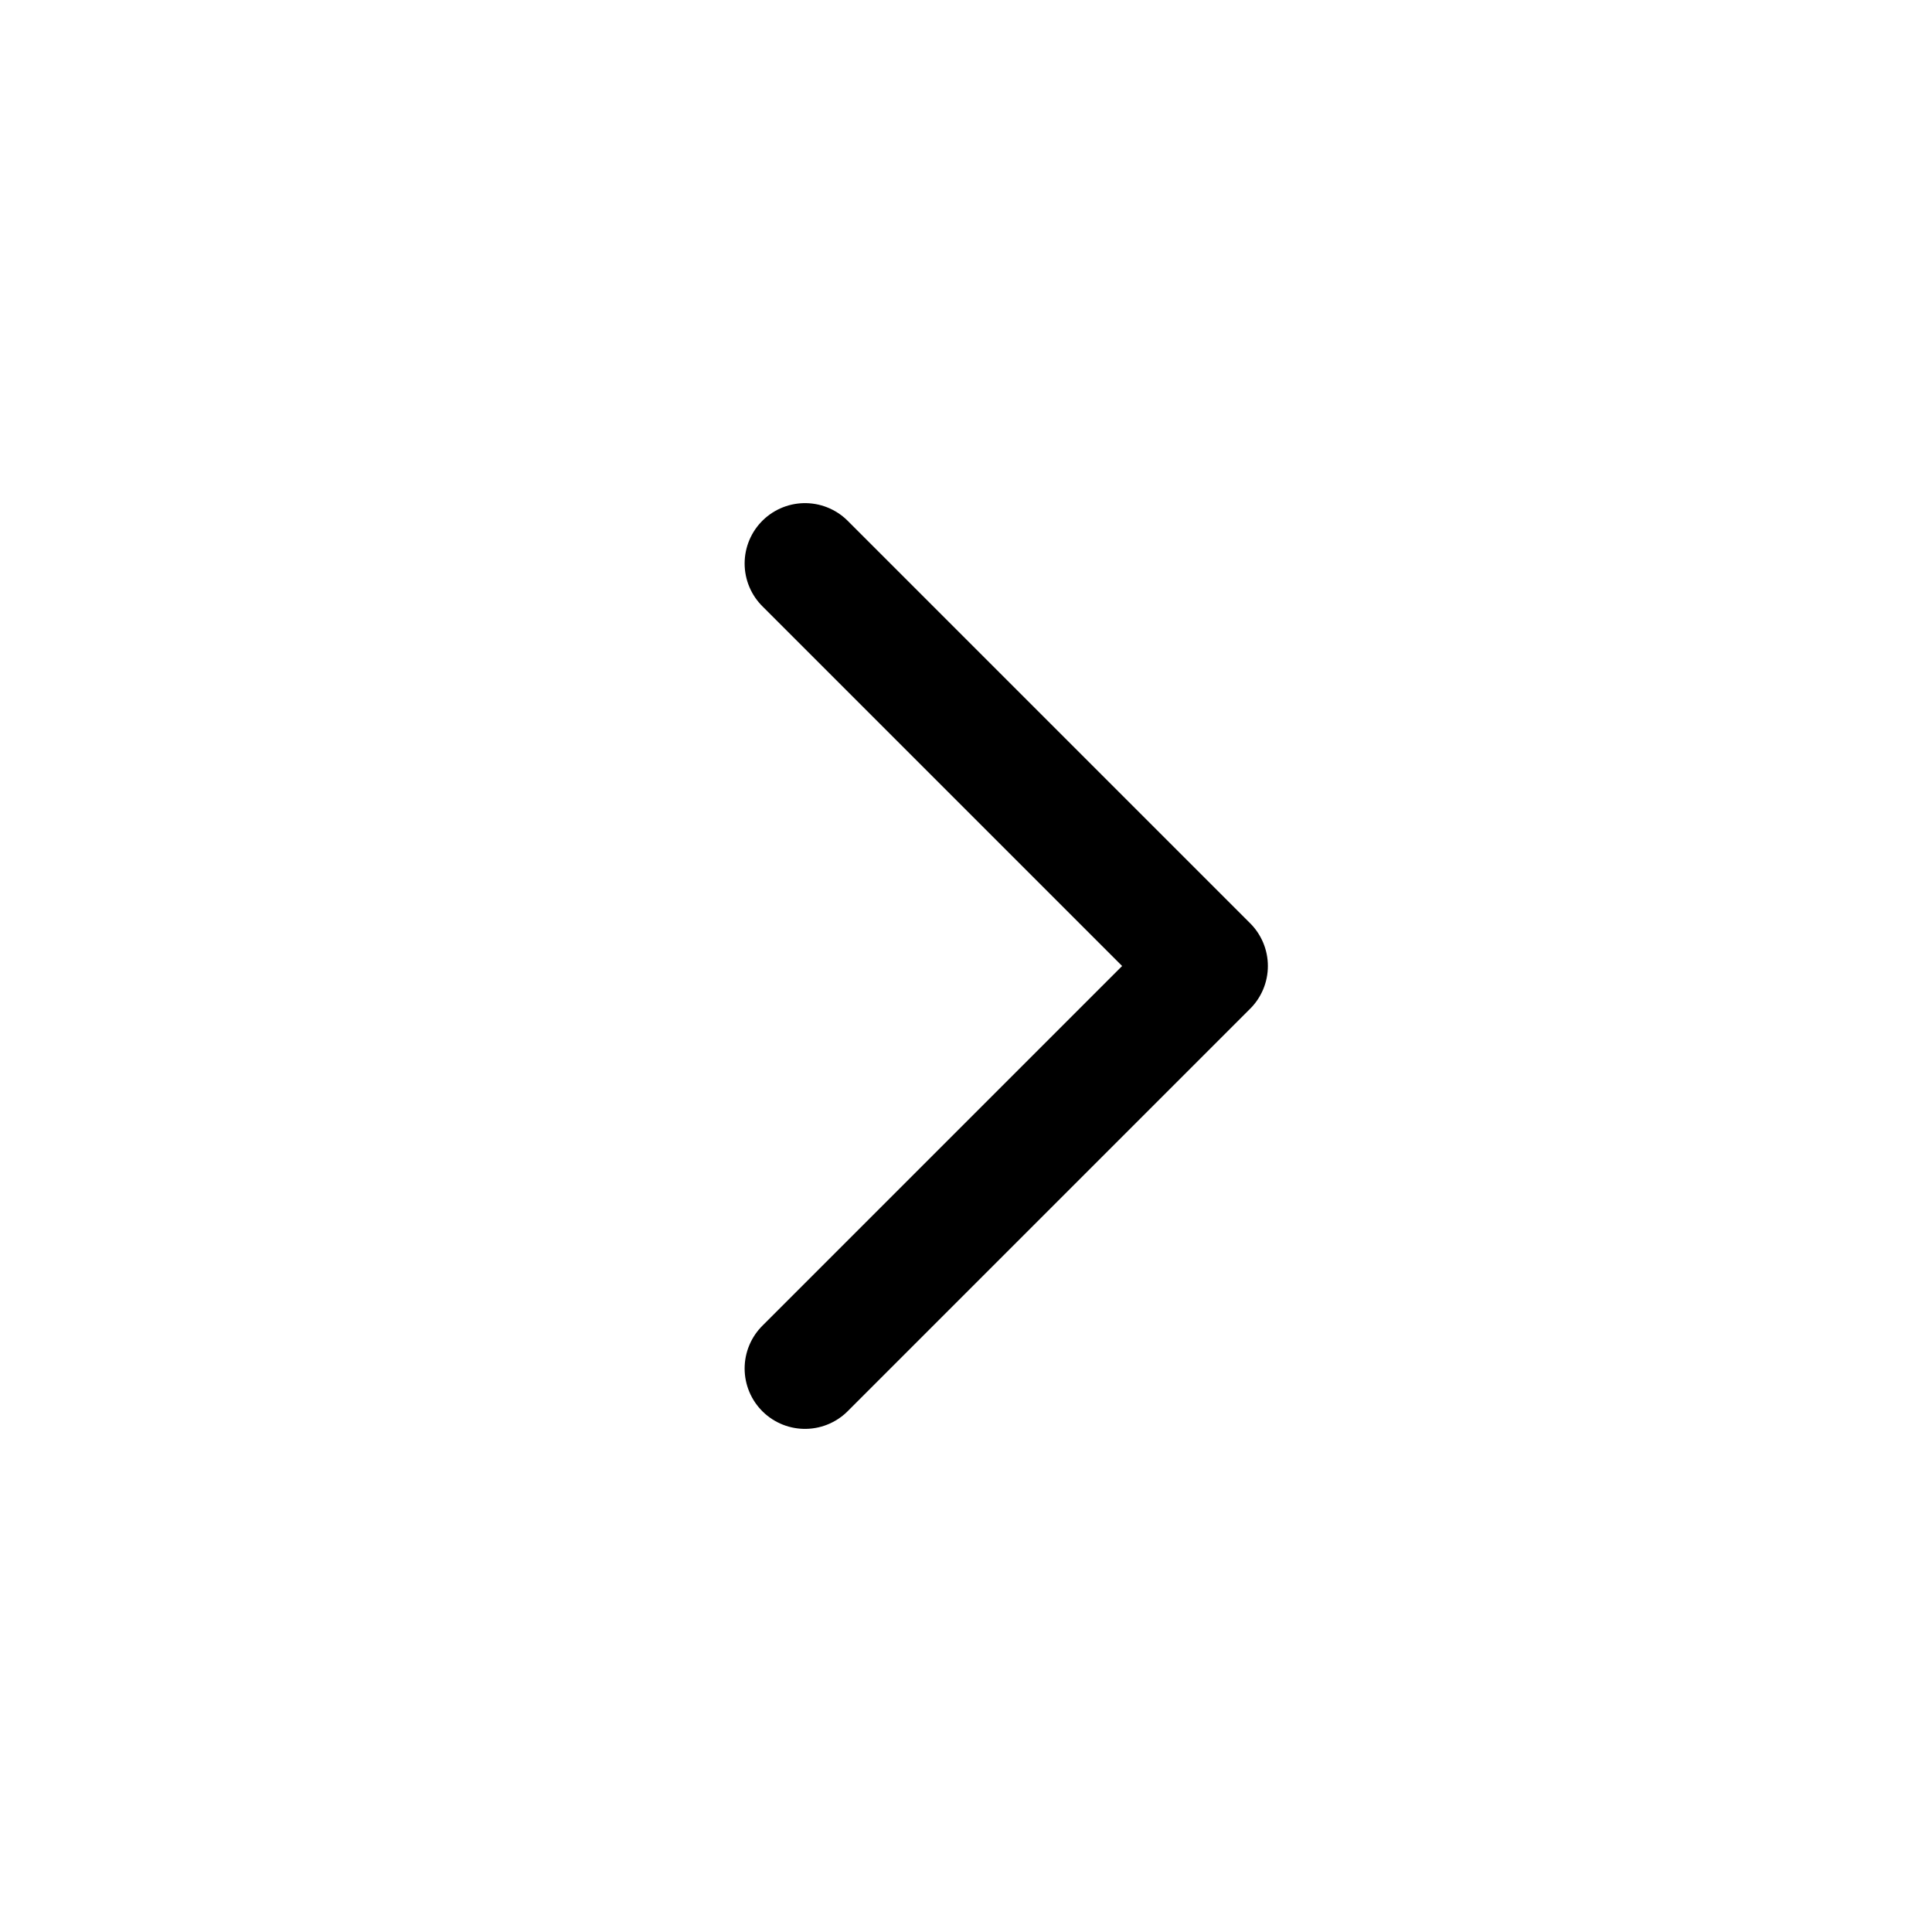
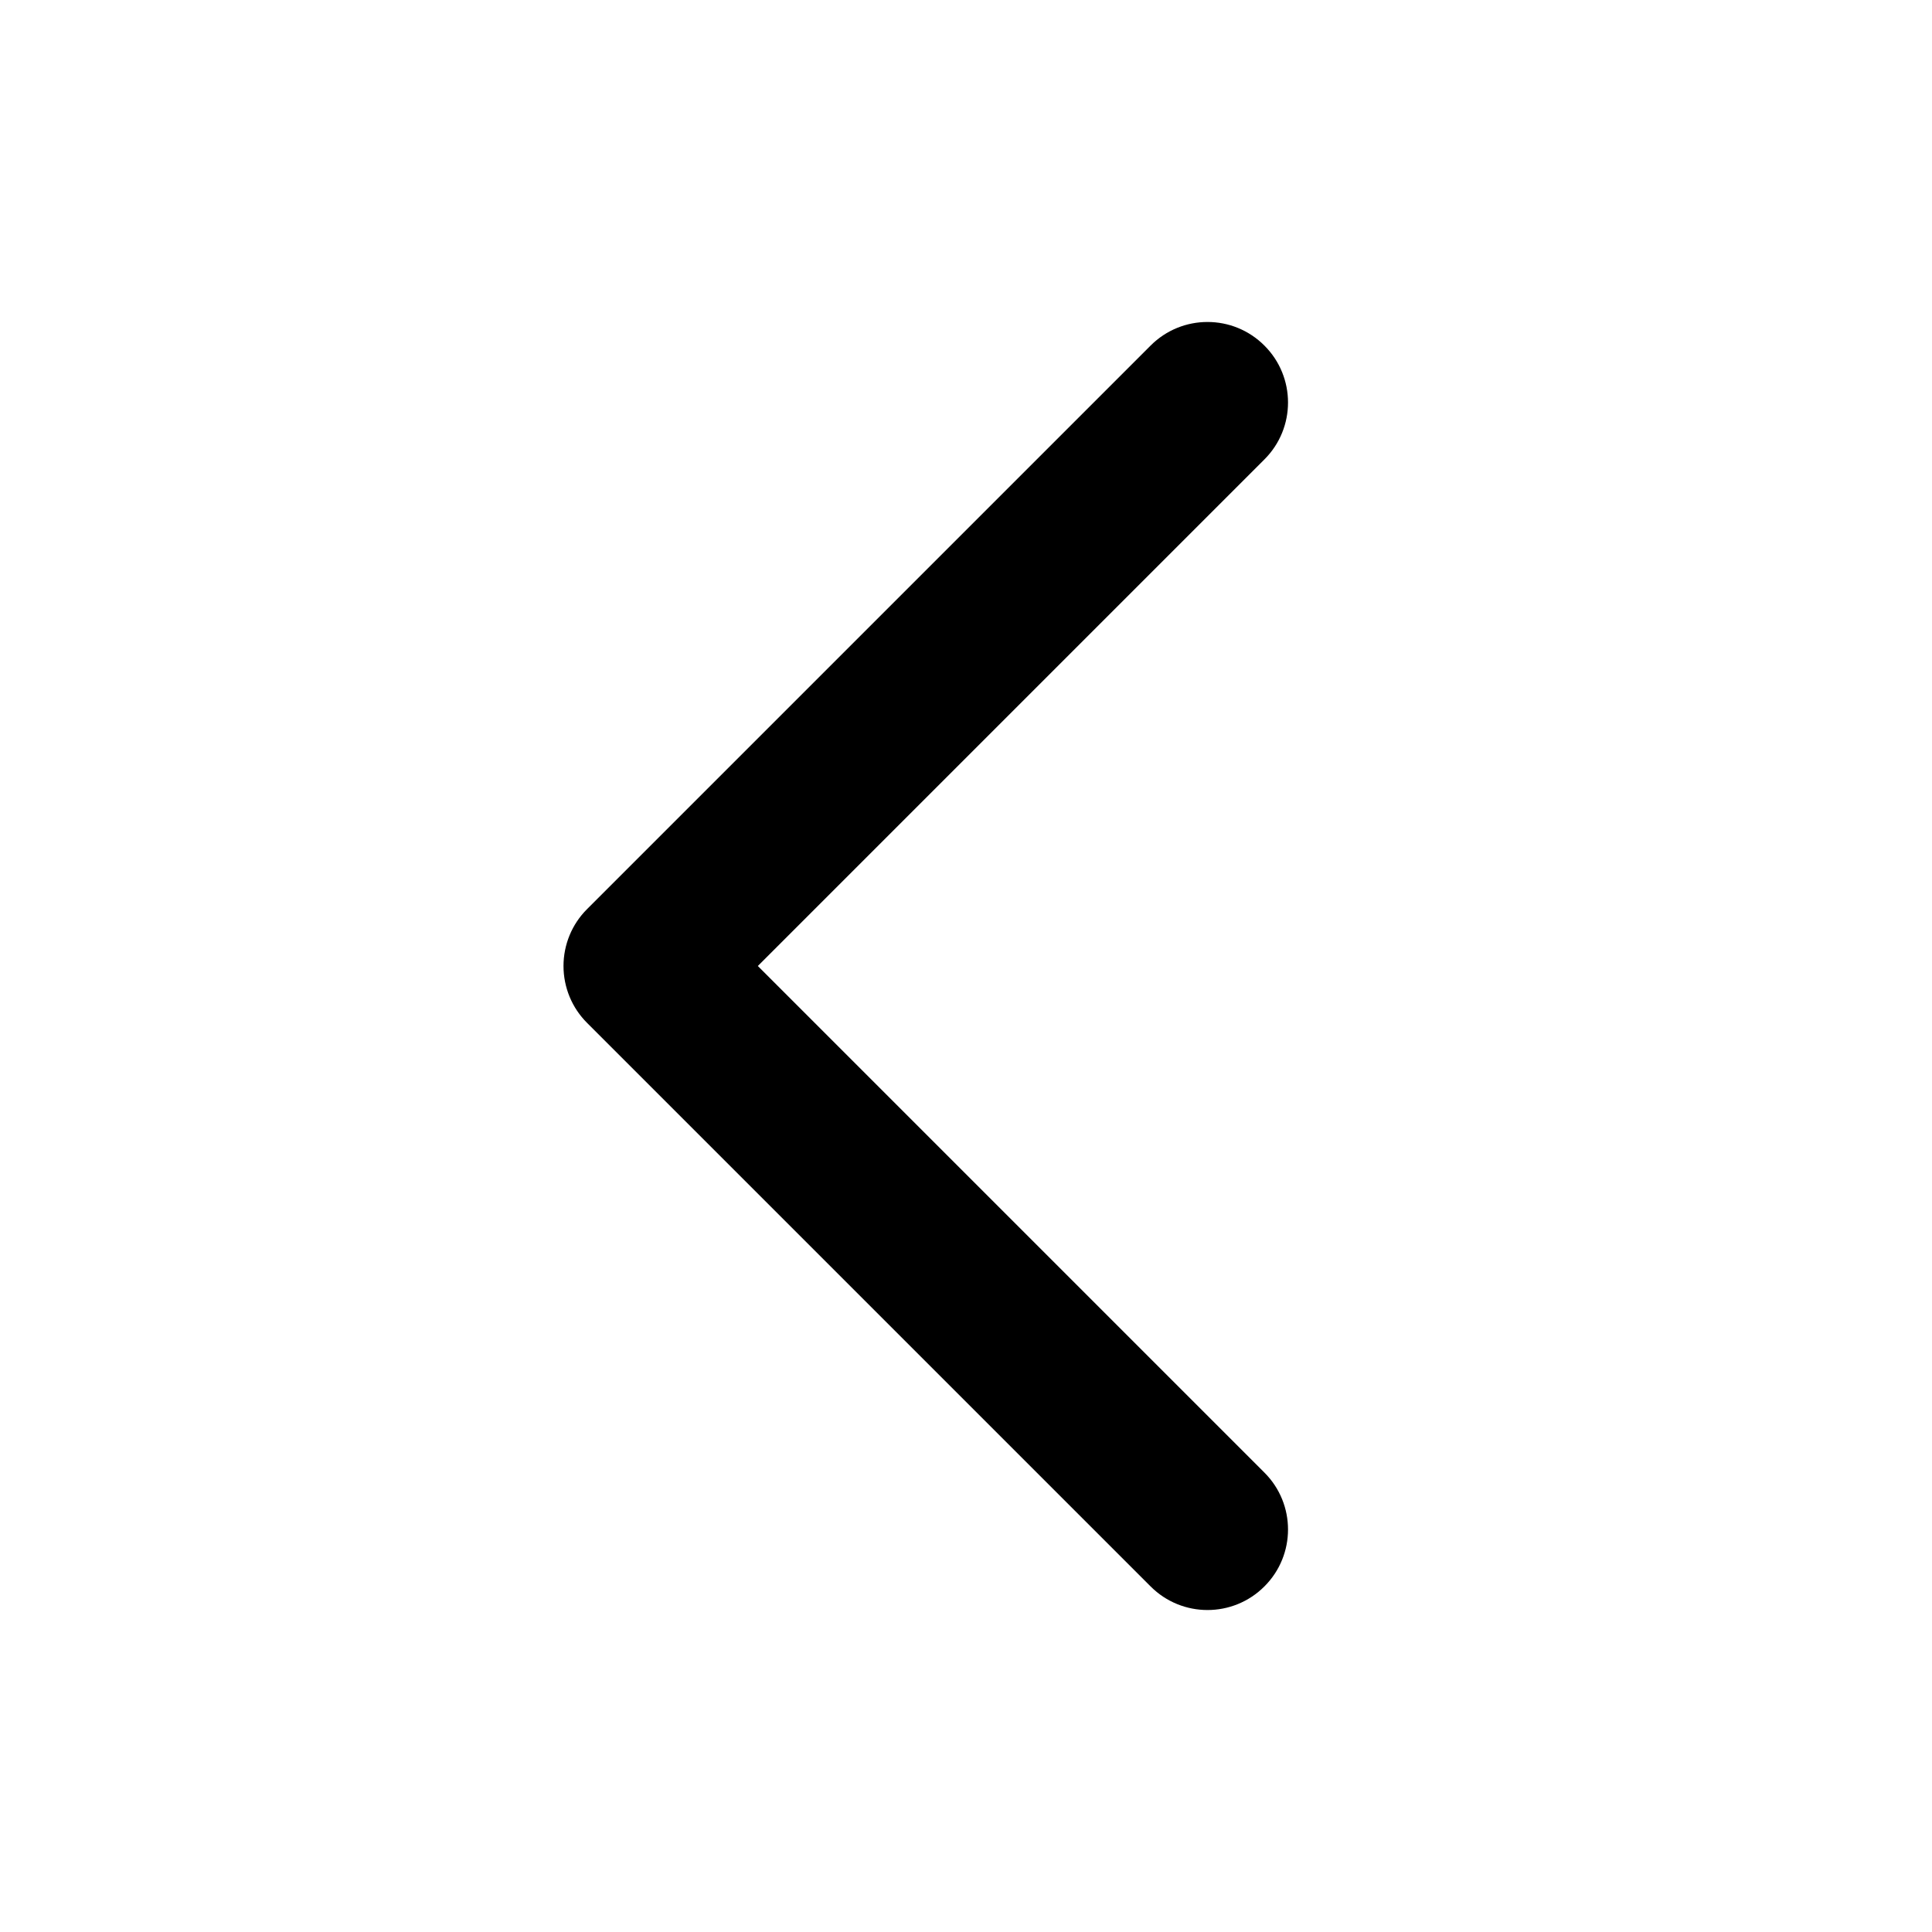
<svg xmlns="http://www.w3.org/2000/svg" width="800px" height="800px" viewBox="0 0 24 24" fill="none">
-   <path d="M10 7L15 12L10 17" stroke="#000000" stroke-width="1.5" stroke-linecap="round" stroke-linejoin="round" />
+   <path fill-rule="evenodd" clip-rule="evenodd" d="M15.707 4.293C16.098 4.683 16.098 5.317 15.707 5.707L9.414 12L15.707 18.293C16.098 18.683 16.098 19.317 15.707 19.707C15.317 20.098 14.683 20.098 14.293 19.707L7.293 12.707C7.105 12.52 7 12.265 7 12C7 11.735 7.105 11.48 7.293 11.293L14.293 4.293C14.683 3.902 15.317 3.902 15.707 4.293Z" fill="#000000" />
</svg>
